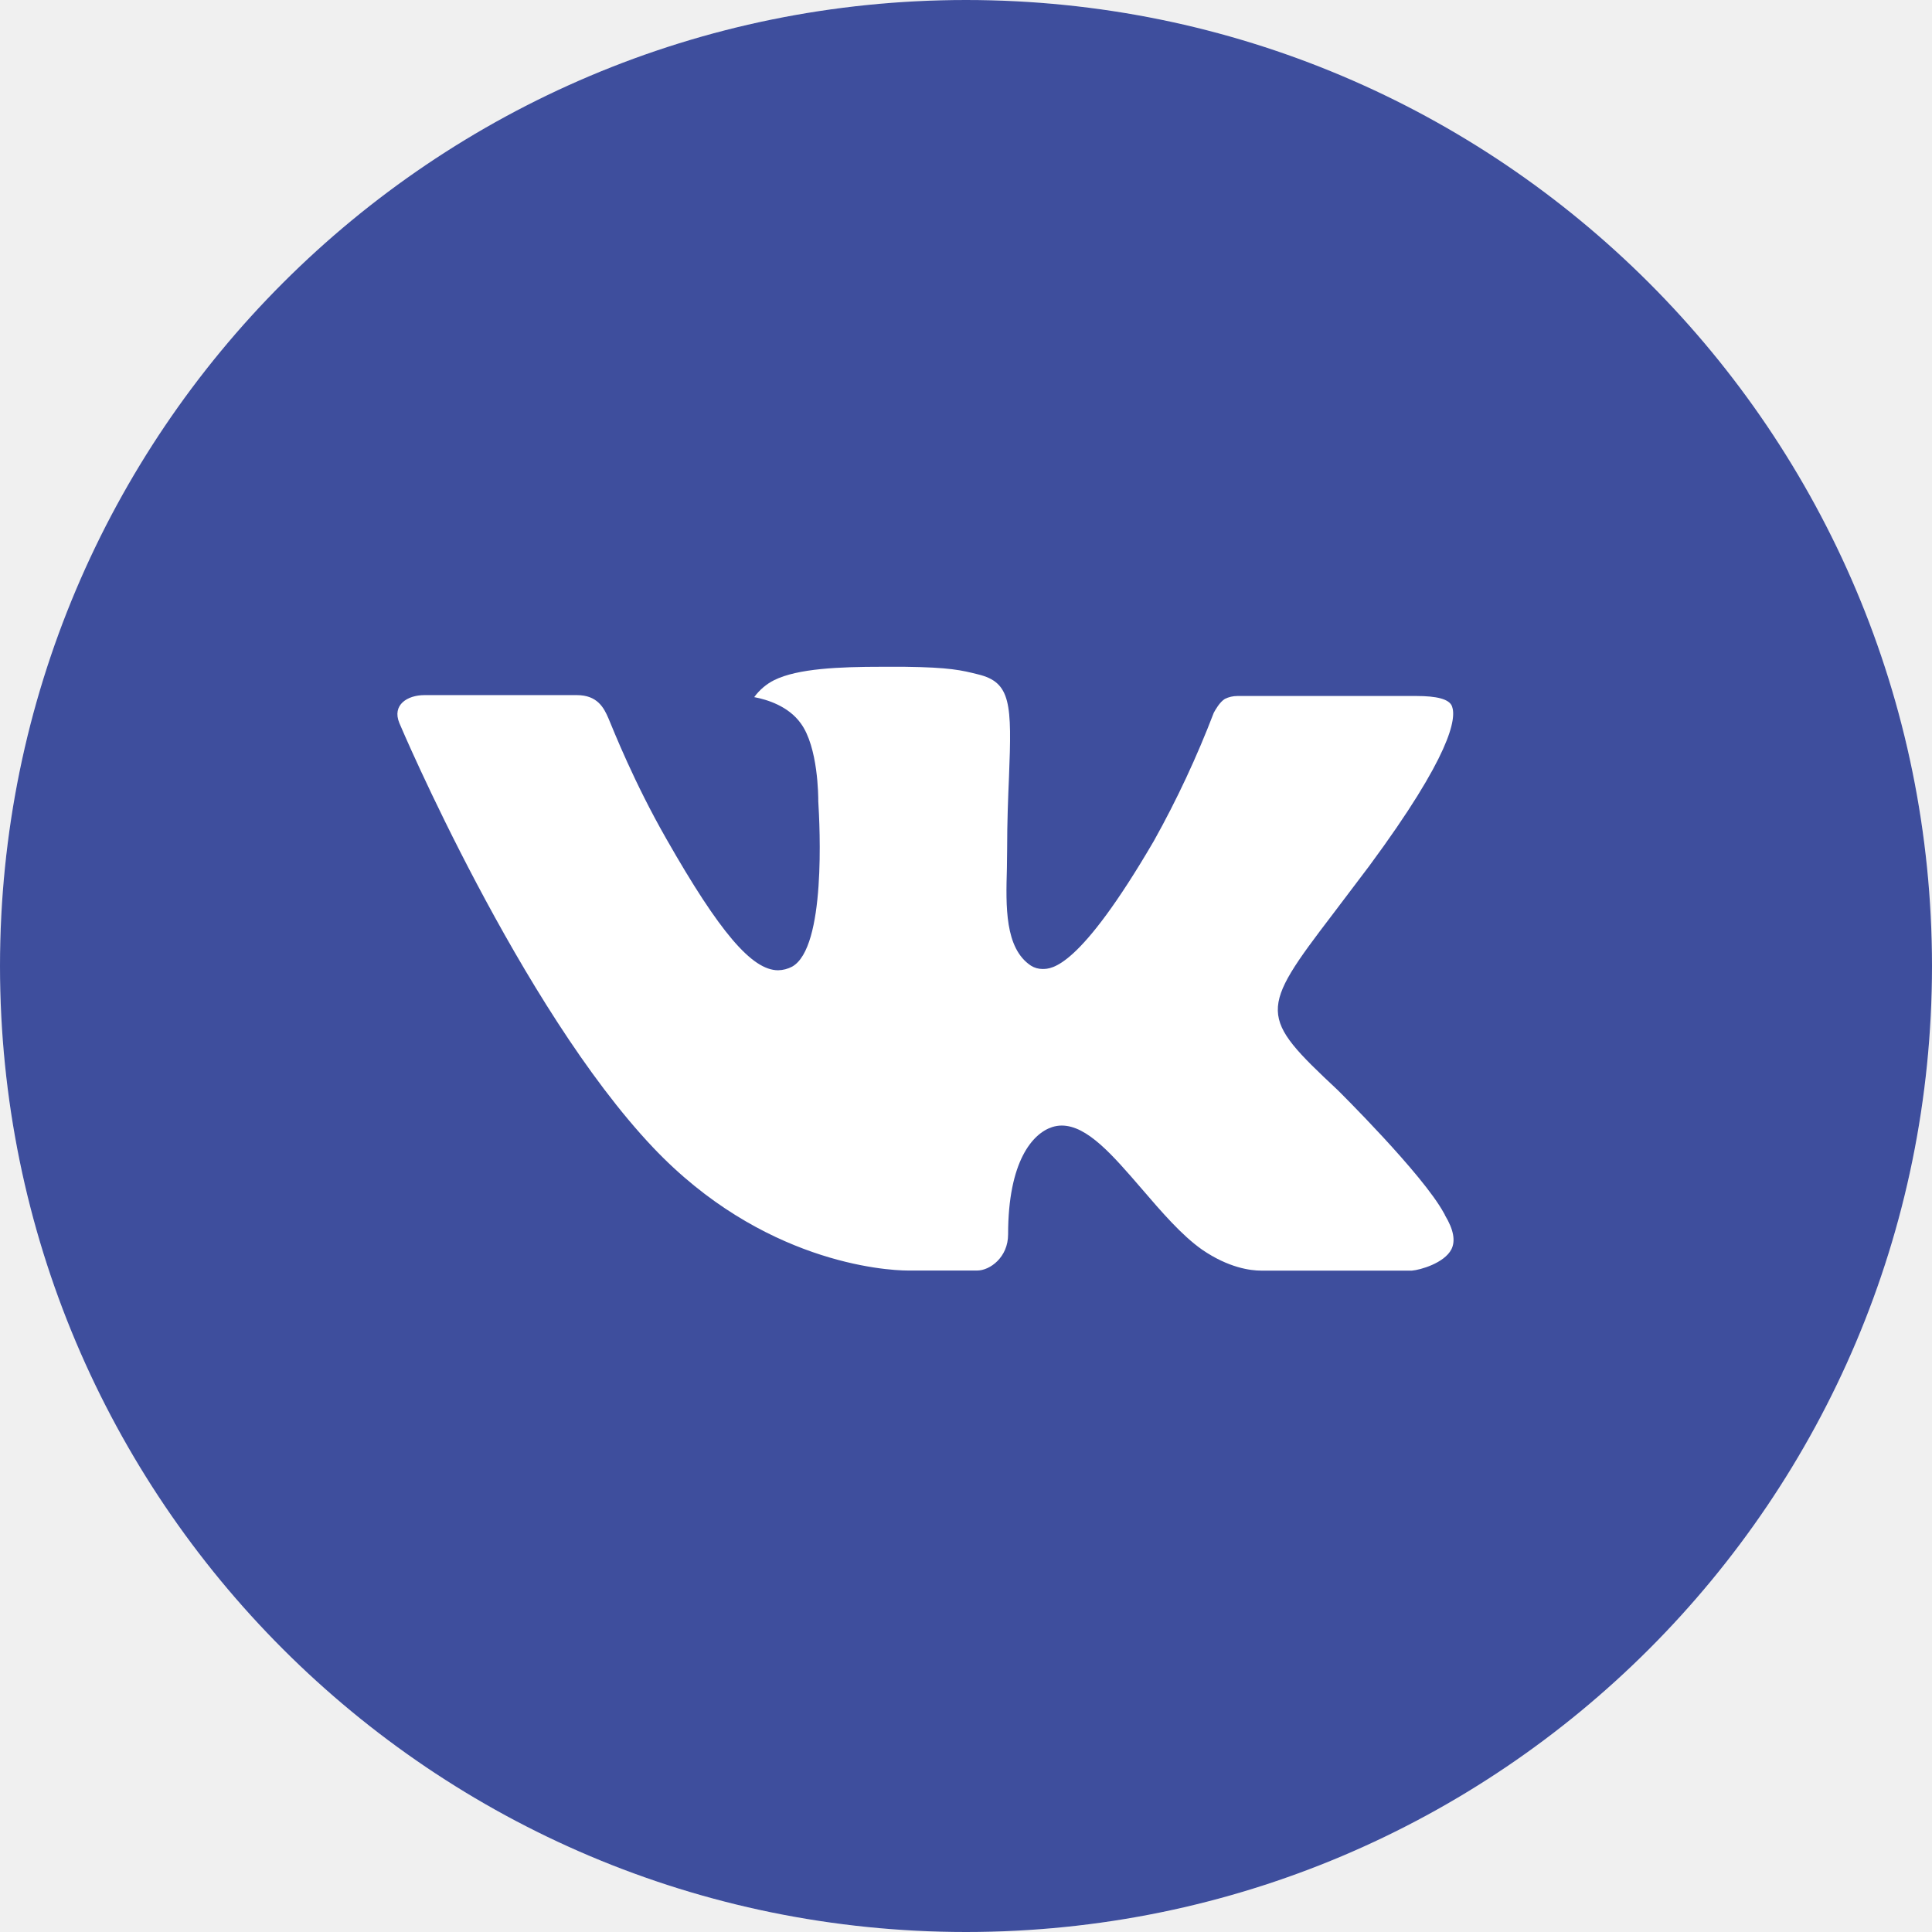
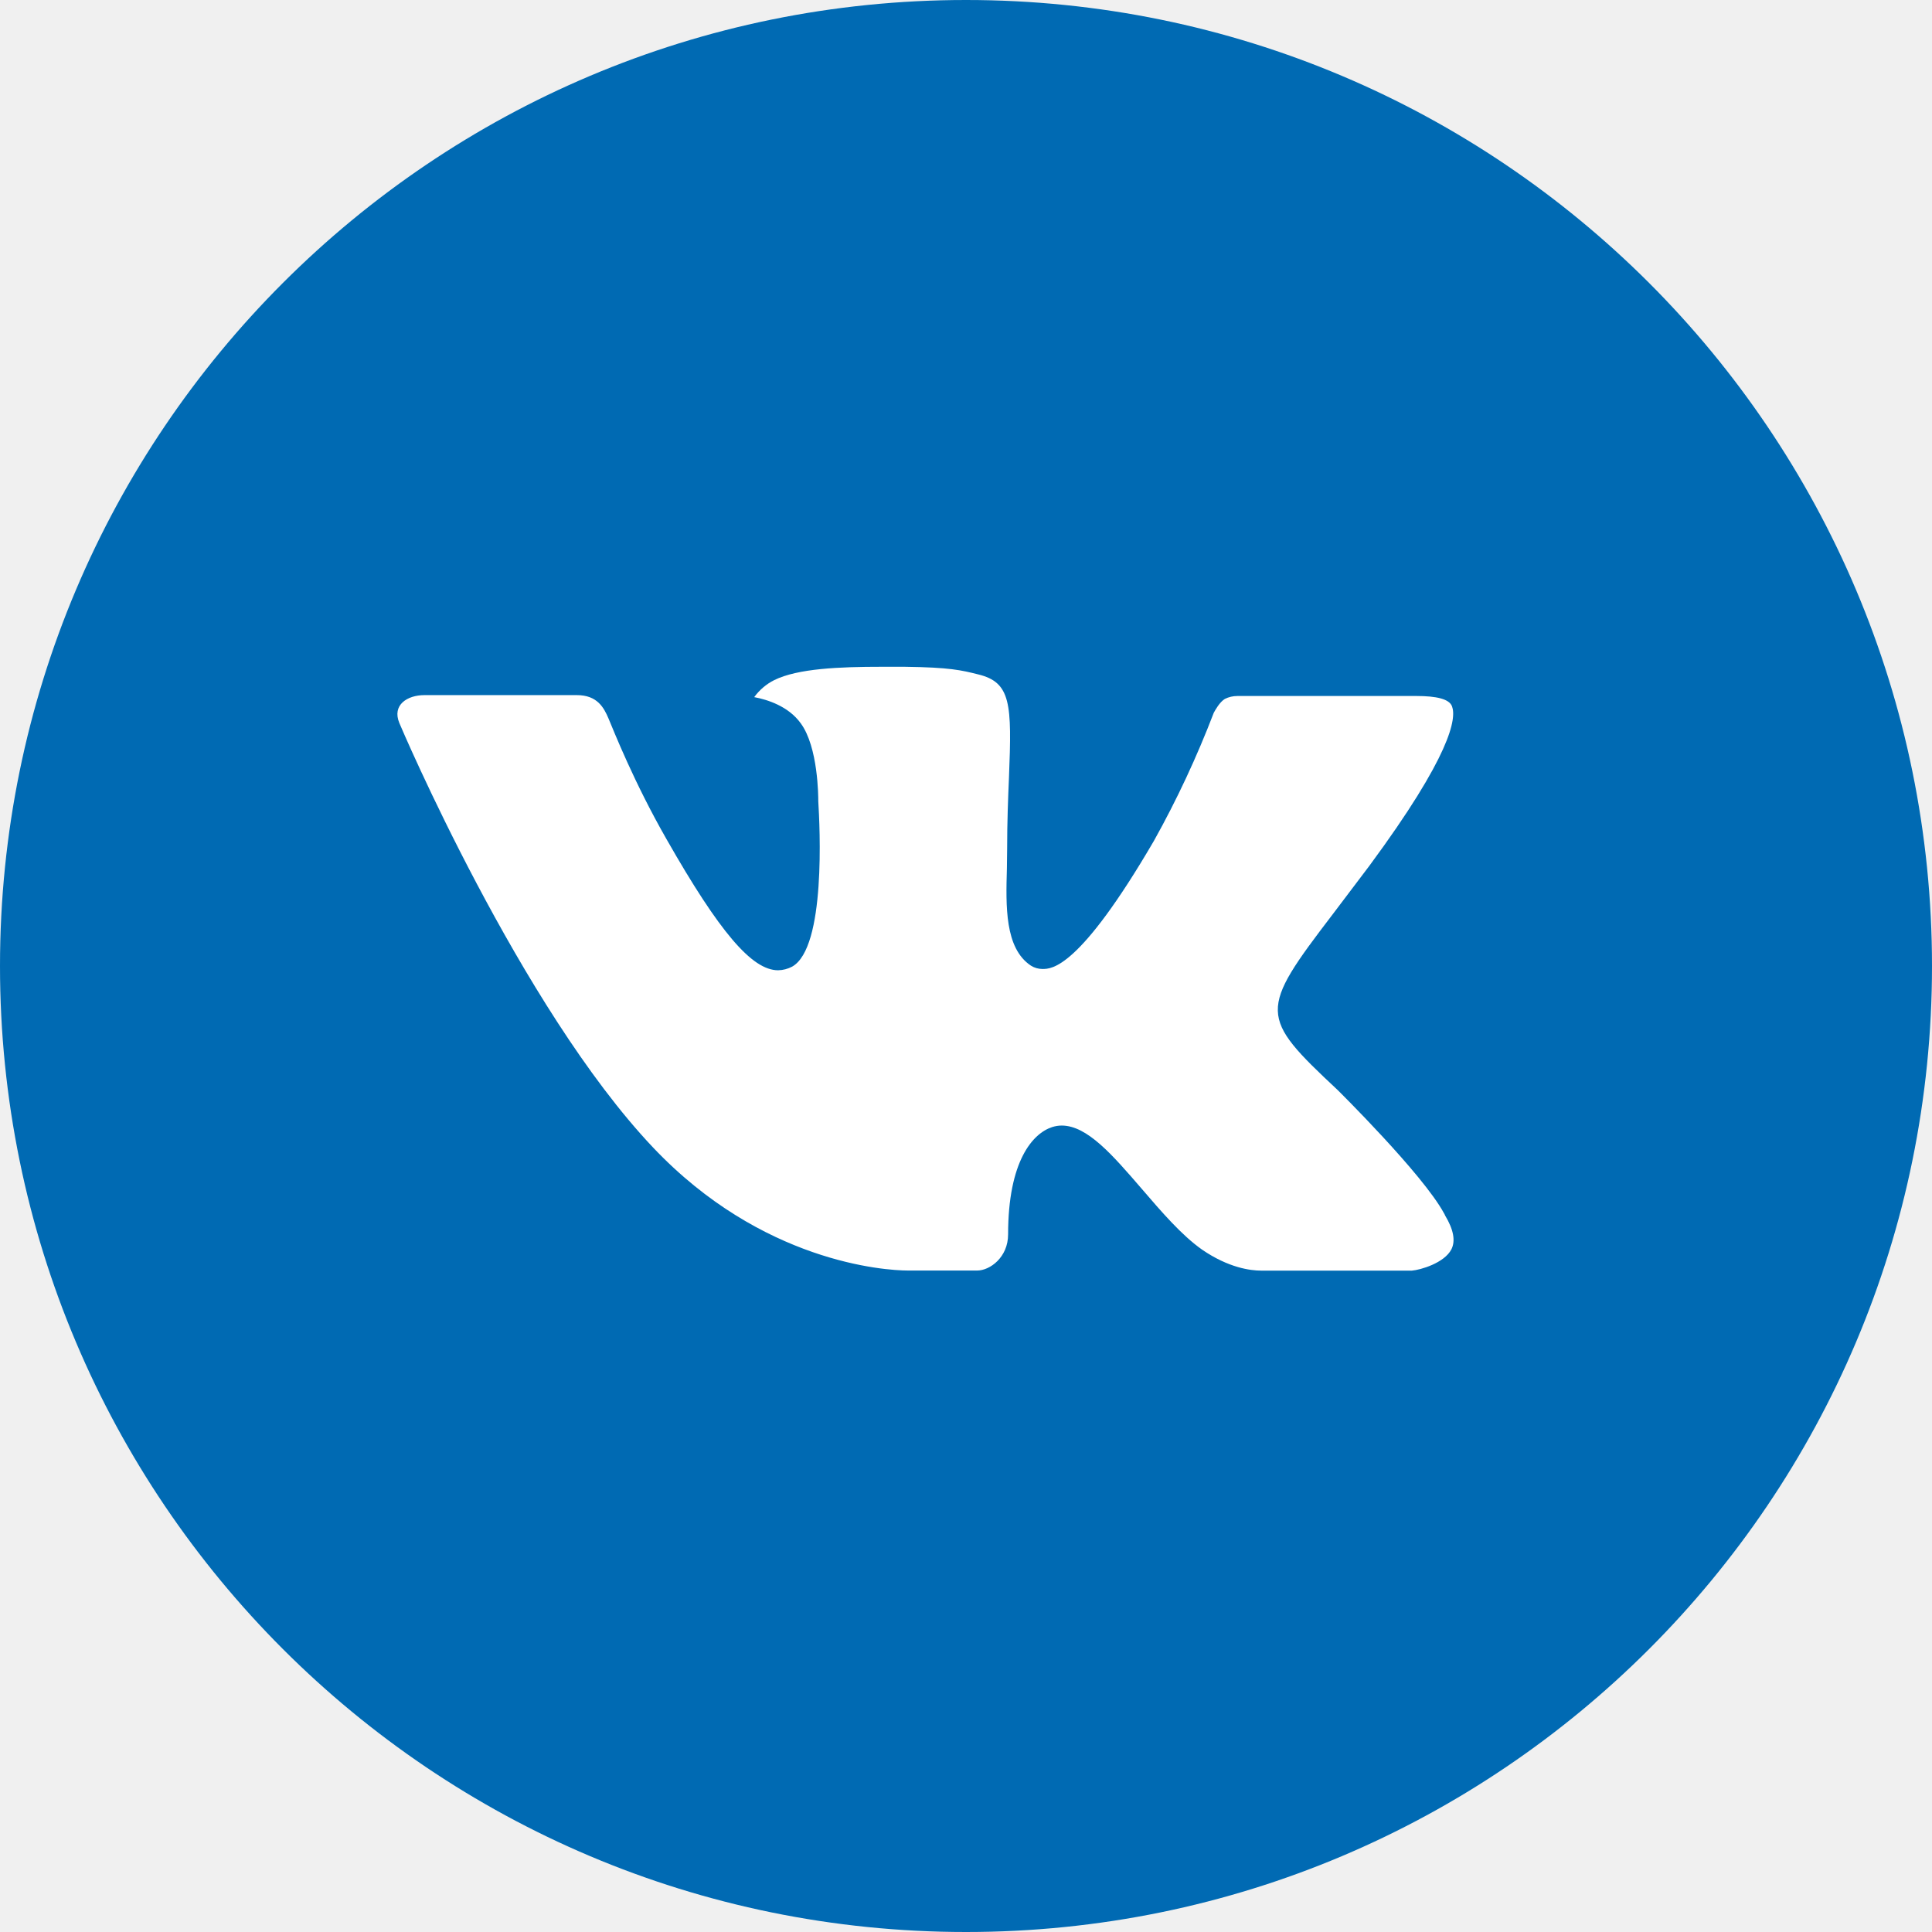
<svg xmlns="http://www.w3.org/2000/svg" width="24" height="24" viewBox="0 0 24 24" fill="none">
-   <g clip-path="url(#clip0_53_860)">
-     <circle cx="12" cy="12" r="12" fill="white" style="fill:white;fill-opacity:1;" />
-     <path d="M12 0C5.372 0 0 5.372 0 12C0 18.628 5.372 24 12 24C18.628 24 24 18.628 24 12C24 5.372 18.628 0 12 0ZM16.615 13.539C16.615 13.539 17.676 14.586 17.938 15.072C17.945 15.082 17.949 15.092 17.951 15.098C18.058 15.276 18.082 15.415 18.03 15.519C17.942 15.691 17.642 15.776 17.54 15.784H15.665C15.535 15.784 15.262 15.75 14.932 15.523C14.679 15.345 14.429 15.054 14.185 14.77C13.821 14.348 13.506 13.982 13.189 13.982C13.148 13.982 13.108 13.989 13.07 14.001C12.83 14.079 12.523 14.421 12.523 15.334C12.523 15.619 12.297 15.783 12.139 15.783H11.28C10.988 15.783 9.464 15.68 8.114 14.256C6.461 12.512 4.974 9.015 4.961 8.982C4.867 8.756 5.061 8.635 5.272 8.635H7.166C7.419 8.635 7.501 8.789 7.559 8.925C7.626 9.084 7.874 9.715 8.28 10.425C8.939 11.582 9.342 12.053 9.666 12.053C9.727 12.052 9.787 12.036 9.84 12.008C10.262 11.773 10.184 10.266 10.165 9.954C10.165 9.895 10.164 9.28 9.947 8.985C9.793 8.771 9.529 8.69 9.369 8.66C9.434 8.571 9.519 8.498 9.617 8.449C9.908 8.304 10.43 8.283 10.949 8.283H11.238C11.8 8.29 11.945 8.326 12.149 8.377C12.561 8.476 12.57 8.742 12.534 9.654C12.523 9.912 12.511 10.205 12.511 10.55C12.511 10.625 12.508 10.705 12.508 10.79C12.495 11.254 12.48 11.78 12.807 11.996C12.85 12.023 12.9 12.037 12.95 12.037C13.064 12.037 13.406 12.037 14.334 10.446C14.62 9.934 14.868 9.402 15.078 8.854C15.096 8.821 15.151 8.721 15.216 8.682C15.264 8.658 15.317 8.646 15.371 8.646H17.598C17.84 8.646 18.006 8.682 18.038 8.776C18.093 8.925 18.027 9.379 17.011 10.755L16.558 11.354C15.636 12.561 15.636 12.623 16.615 13.539Z" fill="#3E4E9D" style="fill:#3E4E9D;fill:color(display-p3 0.243 0.306 0.616);fill-opacity:1;" />
+   <g clip-path="url(#clip0_89_1240)">
+     <circle cx="12.5" cy="12.5" r="9.5" fill="white" />
+     <path d="M12 0C5.372 0 0 5.372 0 12C0 18.628 5.372 24 12 24C18.628 24 24 18.628 24 12C24 5.372 18.628 0 12 0ZM16.615 13.539C16.615 13.539 17.676 14.586 17.938 15.072C17.945 15.082 17.949 15.092 17.951 15.098C18.058 15.276 18.082 15.415 18.03 15.519C17.942 15.691 17.642 15.776 17.54 15.784H15.665C15.535 15.784 15.262 15.75 14.932 15.523C14.679 15.345 14.429 15.054 14.185 14.77C13.821 14.348 13.506 13.982 13.189 13.982C13.148 13.982 13.108 13.989 13.07 14.001C12.83 14.079 12.523 14.421 12.523 15.334C12.523 15.619 12.297 15.783 12.139 15.783H11.28C10.988 15.783 9.464 15.68 8.114 14.256C6.461 12.512 4.974 9.015 4.961 8.982C4.867 8.756 5.061 8.635 5.272 8.635H7.166C7.419 8.635 7.501 8.789 7.559 8.925C7.626 9.084 7.874 9.715 8.28 10.425C8.939 11.582 9.342 12.053 9.666 12.053C9.727 12.052 9.787 12.036 9.84 12.008C10.262 11.773 10.184 10.266 10.165 9.954C10.165 9.895 10.164 9.28 9.947 8.985C9.793 8.771 9.529 8.69 9.369 8.66C9.434 8.571 9.519 8.498 9.617 8.449C9.908 8.304 10.43 8.283 10.949 8.283H11.238C11.8 8.29 11.945 8.326 12.149 8.377C12.561 8.476 12.57 8.742 12.534 9.654C12.523 9.912 12.511 10.205 12.511 10.55C12.511 10.625 12.508 10.705 12.508 10.79C12.495 11.254 12.48 11.78 12.807 11.996C12.85 12.023 12.9 12.037 12.95 12.037C13.064 12.037 13.406 12.037 14.334 10.446C14.62 9.934 14.868 9.402 15.078 8.854C15.096 8.821 15.151 8.721 15.216 8.682C15.264 8.658 15.317 8.646 15.371 8.646H17.598C17.84 8.646 18.006 8.682 18.038 8.776C18.093 8.925 18.027 9.379 17.011 10.755L16.558 11.354C15.636 12.561 15.636 12.623 16.615 13.539Z" fill="#006AB3" />
  </g>
  <defs>
-     <clipPath id="clip0_53_860">
-       <rect width="24" height="24" fill="white" style="fill:white;fill-opacity:1;" />
+     <clipPath id="clip0_89_1240">
+       <rect width="24" height="24" fill="white" />
    </clipPath>
  </defs>
</svg>
